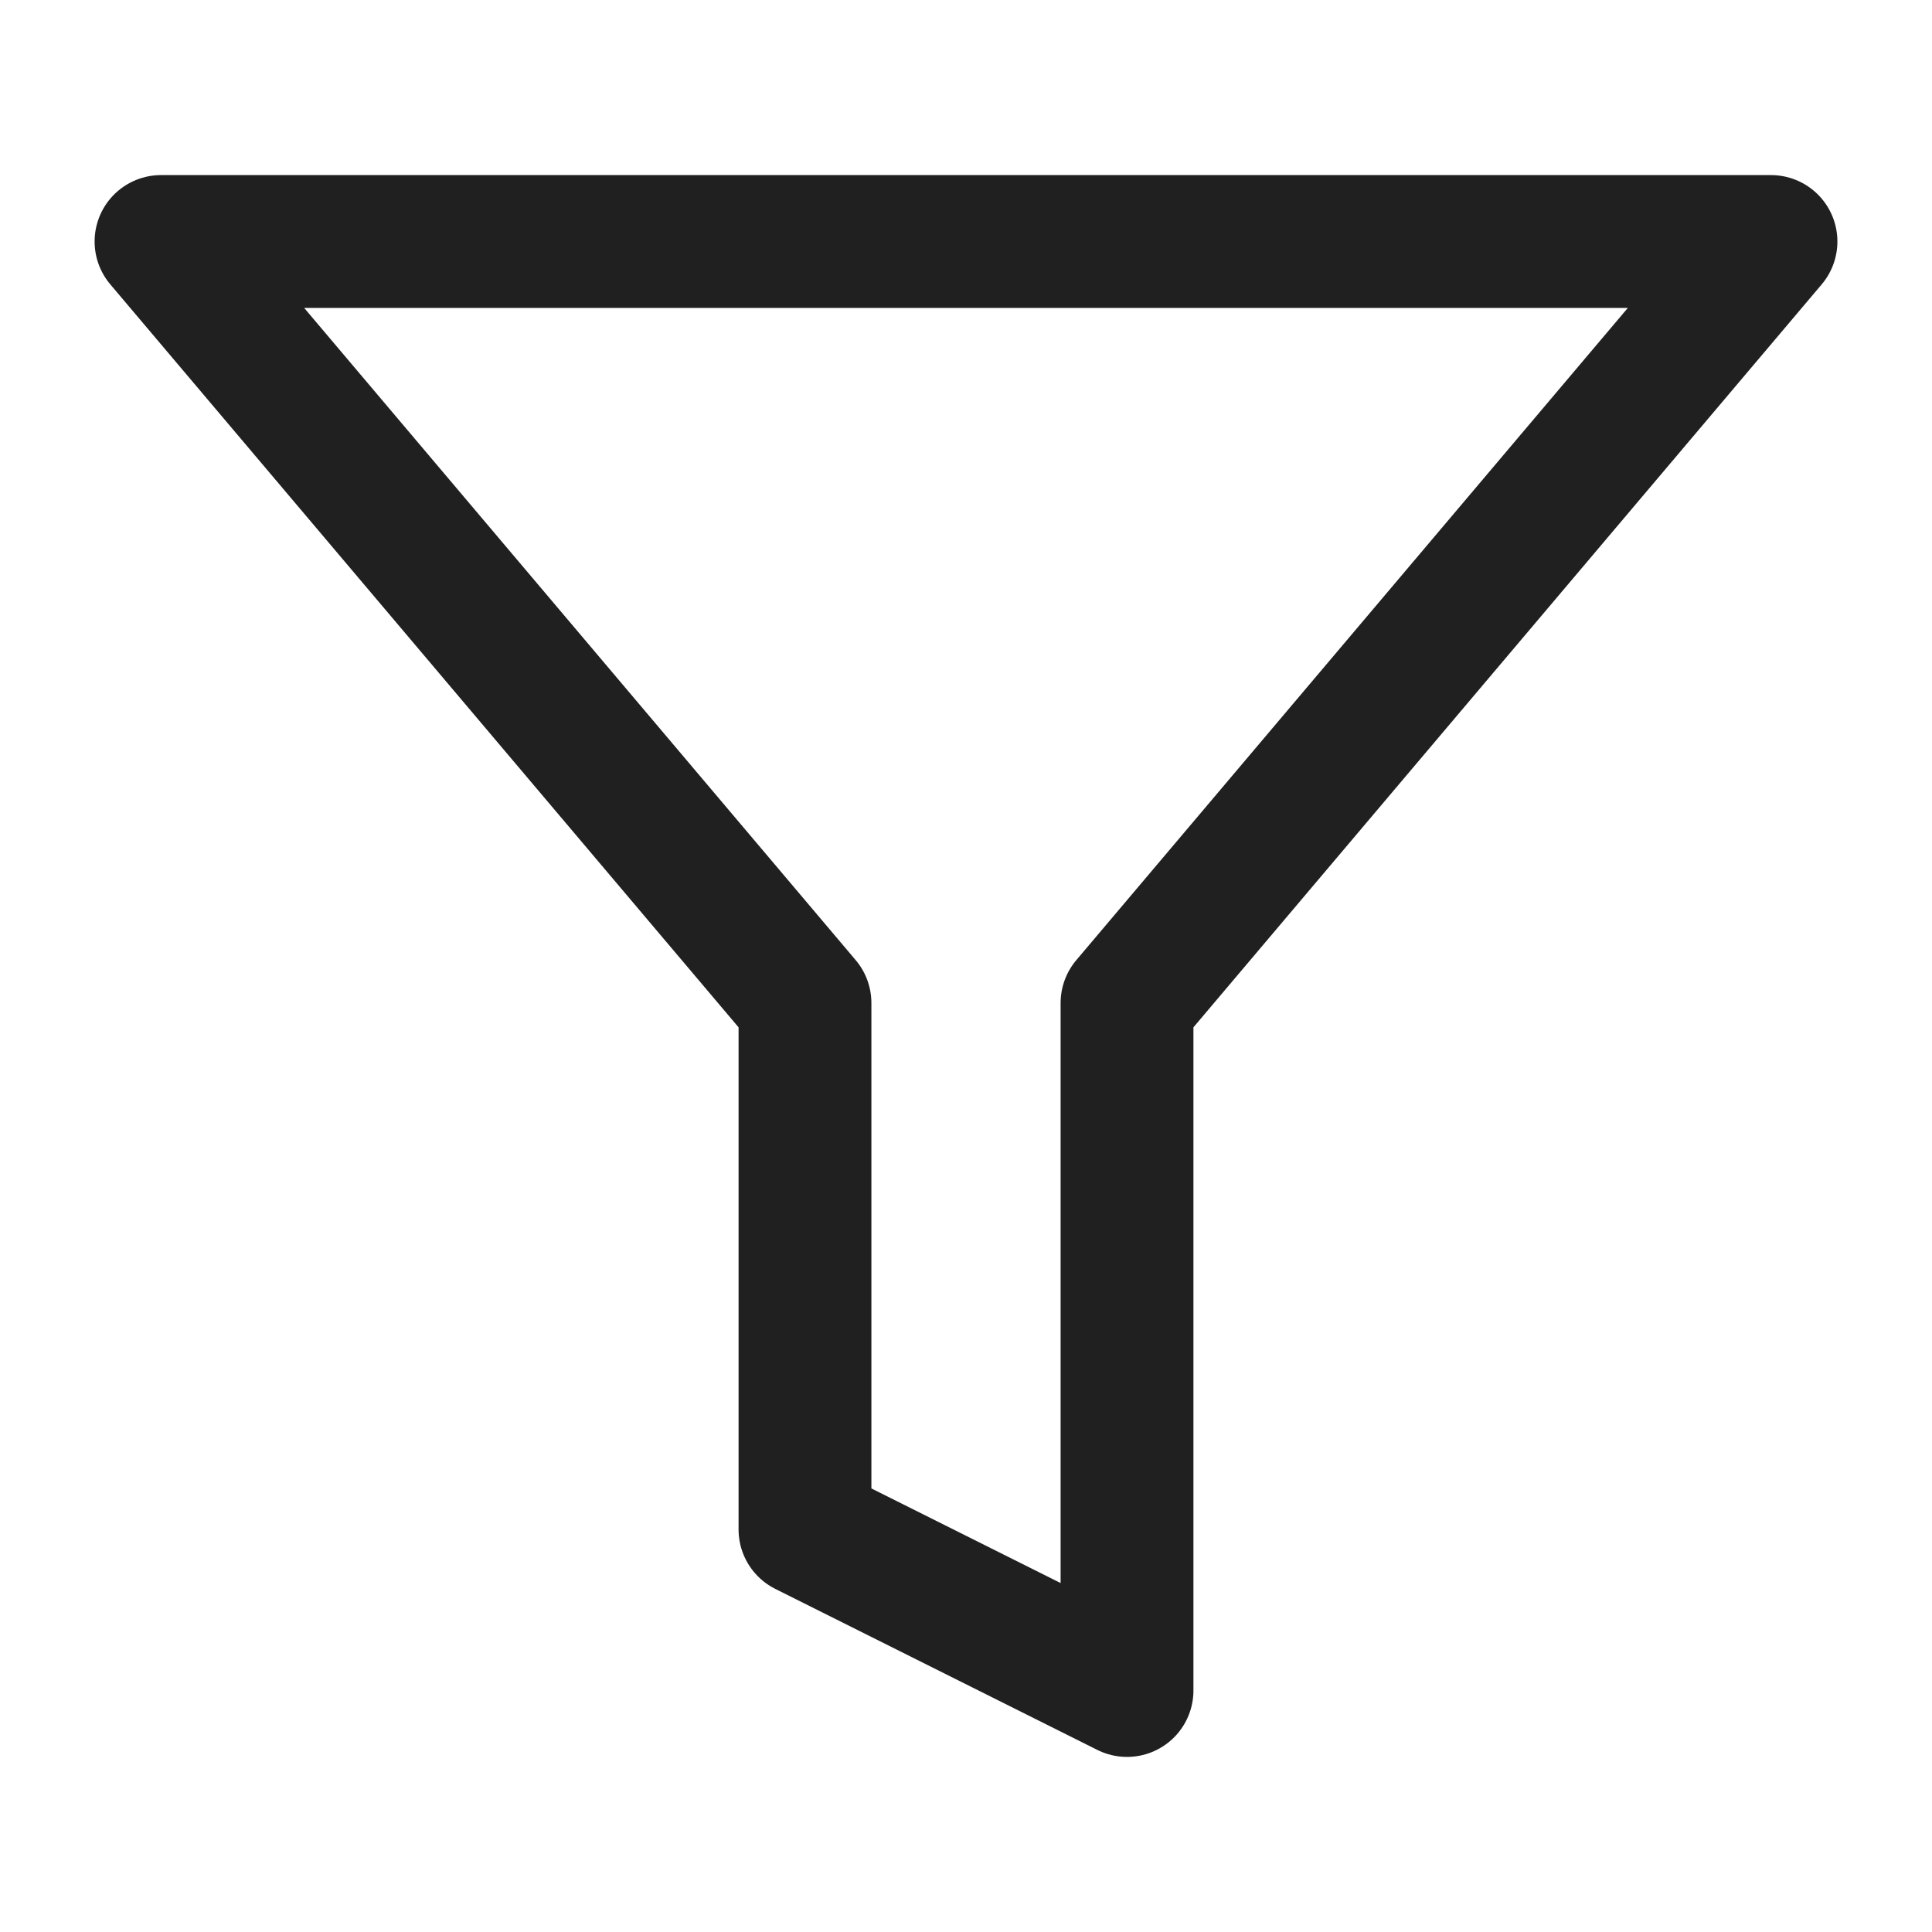
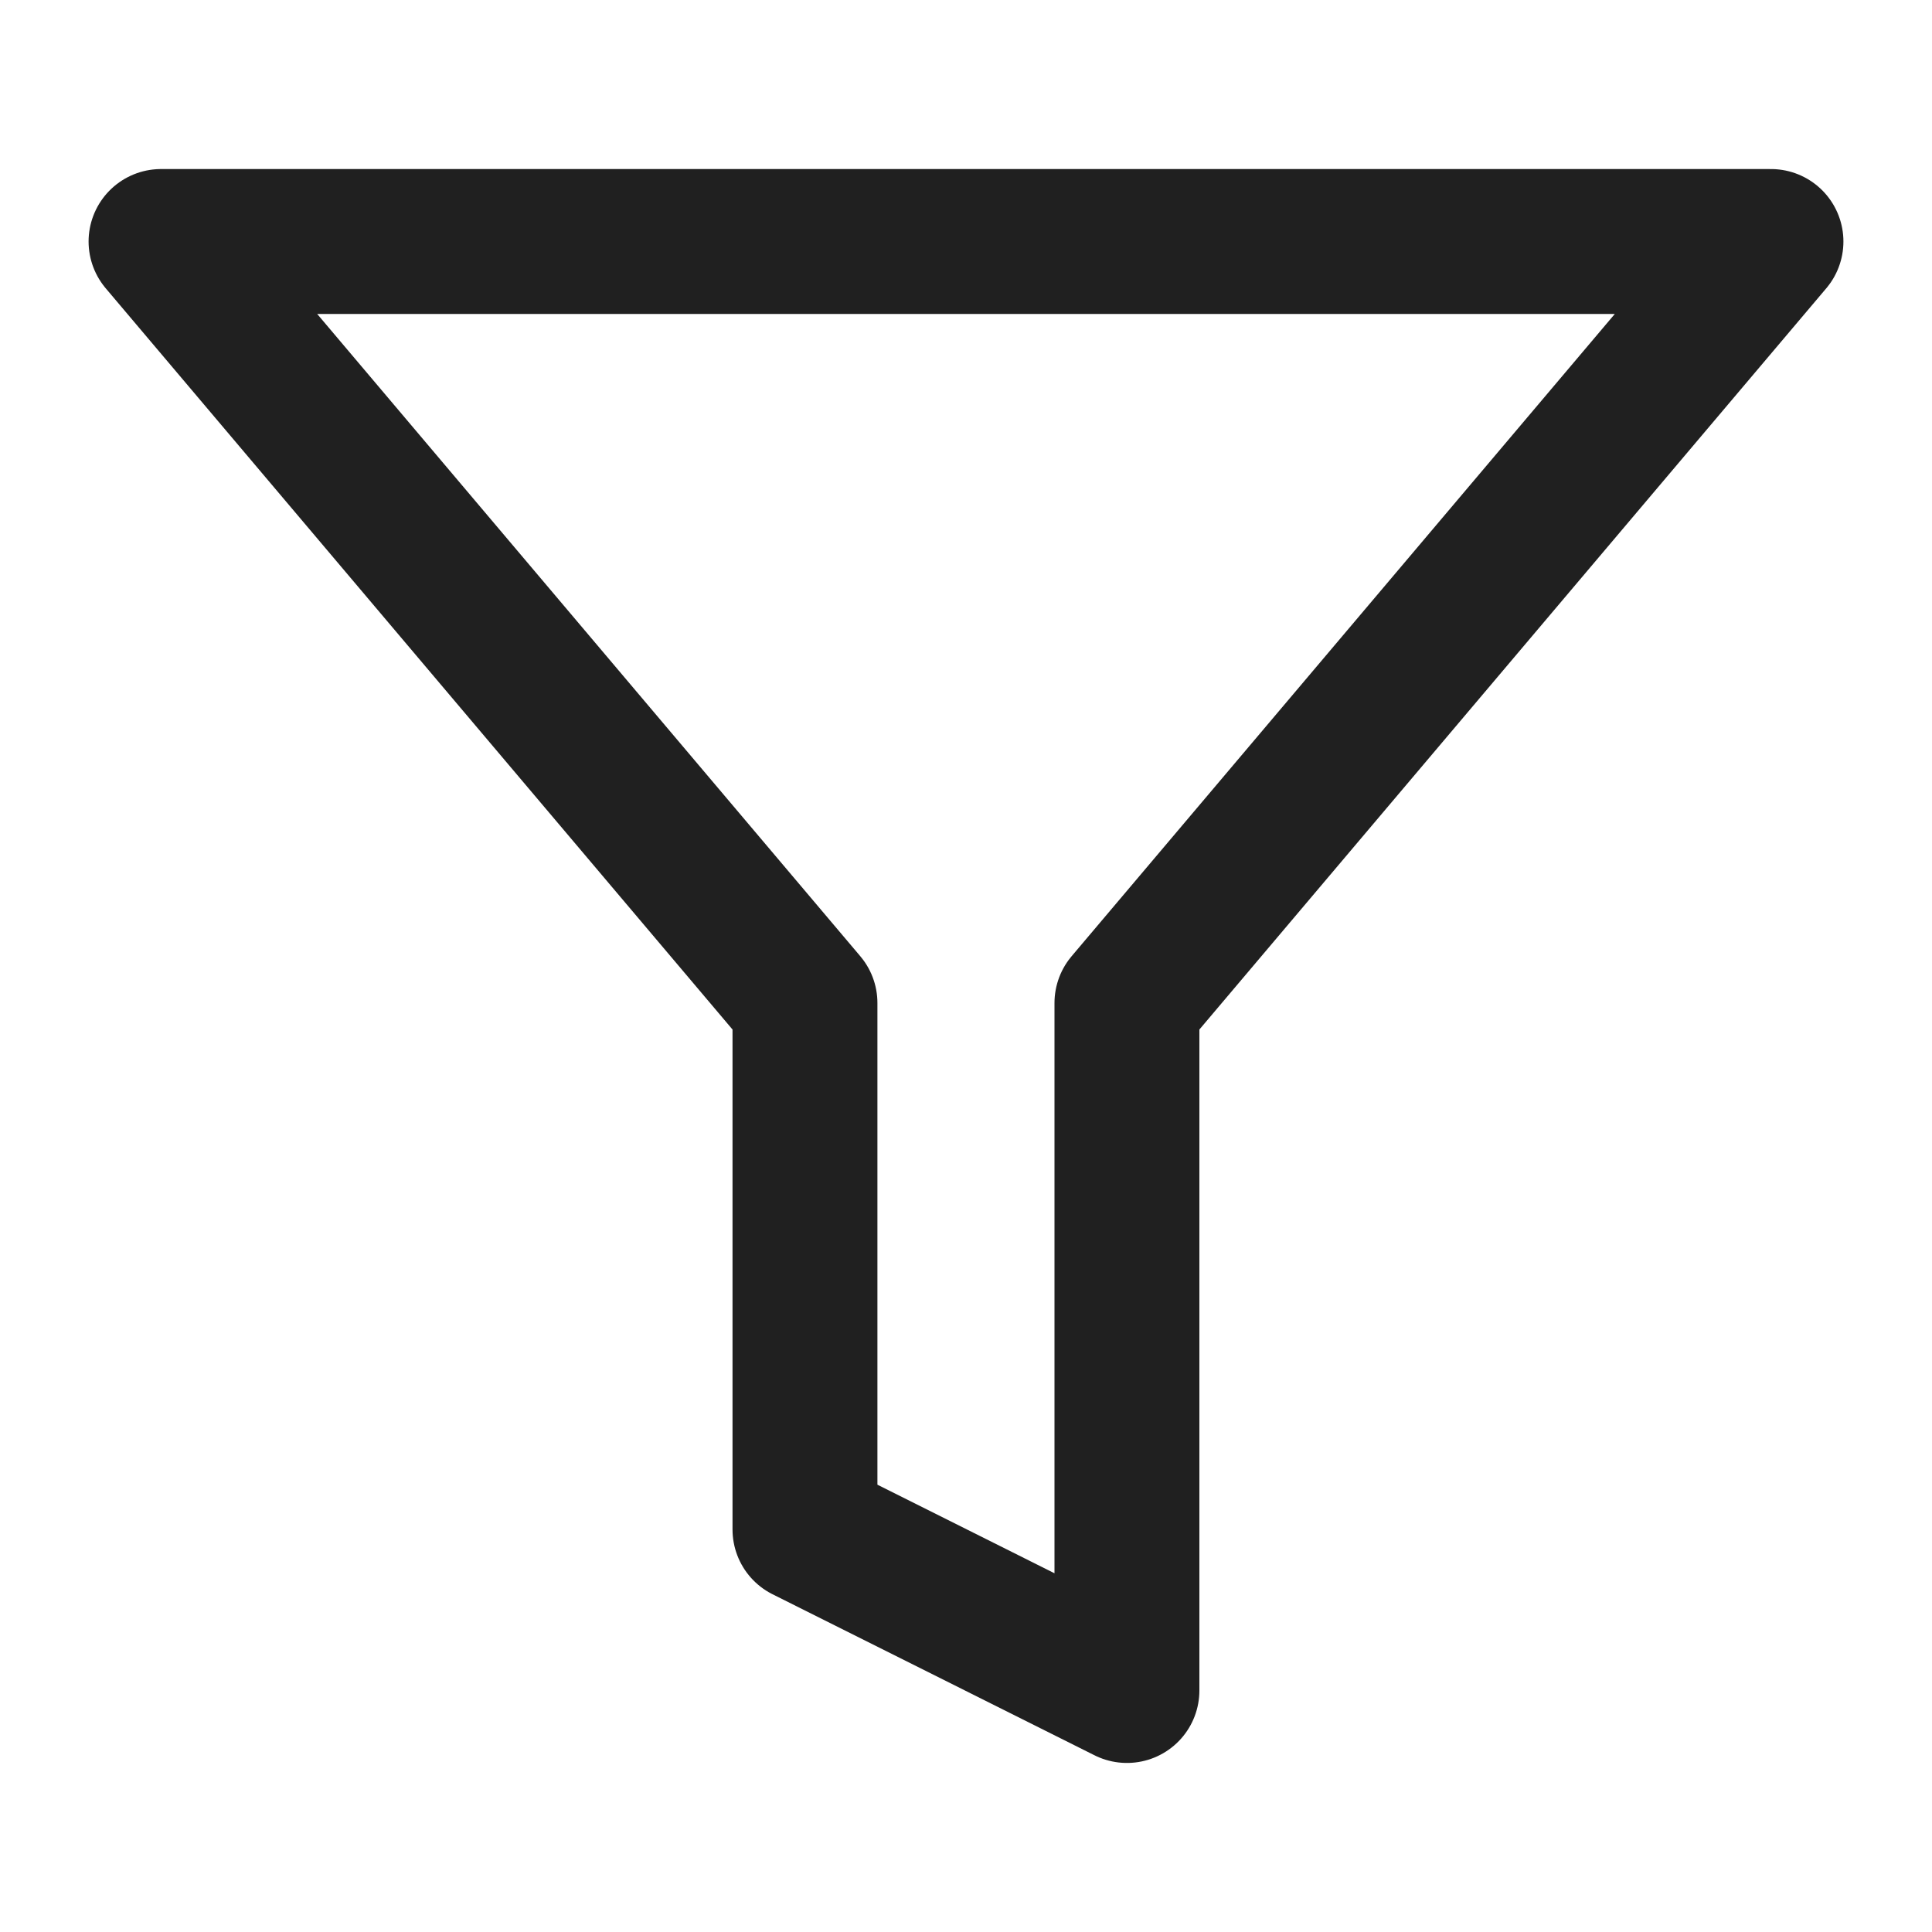
- <svg xmlns="http://www.w3.org/2000/svg" width="32" height="32" viewBox="0 0 32 32" fill="none">
-   <path d="M-324 -316C-324 -320.418 -320.418 -324 -316 -324H908C912.418 -324 916 -320.418 916 -316V1374C916 1378.42 912.418 1382 908 1382H-316C-320.418 1382 -324 1378.42 -324 1374V-316Z" fill="white" />
-   <path d="M-316 -324V-323H908V-324V-325H-316V-324ZM916 -316H915V1374H916H917V-316H916ZM908 1382V1381H-316V1382V1383H908V1382ZM-324 1374H-323V-316H-324H-325V1374H-324ZM-316 1382V1381C-319.866 1381 -323 1377.87 -323 1374H-324H-325C-325 1378.97 -320.971 1383 -316 1383V1382ZM916 1374H915C915 1377.87 911.866 1381 908 1381V1382V1383C912.971 1383 917 1378.97 917 1374H916ZM908 -324V-323C911.866 -323 915 -319.866 915 -316H916H917C917 -320.971 912.971 -325 908 -325V-324ZM-316 -324V-325C-320.971 -325 -325 -320.971 -325 -316H-324H-323C-323 -319.866 -319.866 -323 -316 -323V-324Z" fill="#F1F1F1" />
-   <path d="M29.333 4H2.667L13.333 16.613V25.333L18.667 28V16.613L29.333 4Z" stroke="#202020" stroke-width="2.2" stroke-linecap="round" stroke-linejoin="round" />
+ <svg xmlns="http://www.w3.org/2000/svg" width="20" height="20" viewBox="0 0 20 20" fill="none">
+   <path d="M-500 -292C-500 -296.418 -496.418 -300 -492 -300H612C616.418 -300 620 -296.418 620 -292V1398C620 1402.42 616.418 1406 612 1406H-492C-496.418 1406 -500 1402.42 -500 1398V-292Z" fill="white" />
+   <path d="M-492 -300V-299H612V-300V-301H-492V-300ZM620 -292H619V1398H620H621V-292H620ZM612 1406V1405H-492V1406V1407H612V1406ZM-500 1398H-499V-292H-500H-501V1398H-500ZM-492 1406V1405C-495.866 1405 -499 1401.87 -499 1398H-500H-501C-501 1402.97 -496.971 1407 -492 1407V1406ZM620 1398H619C619 1401.87 615.866 1405 612 1405V1406V1407C616.971 1407 621 1402.97 621 1398H620ZM612 -300V-299C615.866 -299 619 -295.866 619 -292H620H621C621 -296.971 616.971 -301 612 -301V-300ZM-492 -300V-301C-496.971 -301 -501 -296.971 -501 -292H-500H-499C-499 -295.866 -495.866 -299 -492 -299V-300Z" fill="#F1F1F1" />
+   <path d="M18.333 2.5H1.667L8.333 10.383V15.833L11.666 17.5V10.383L18.333 2.5Z" stroke="#202020" stroke-width="1.5" stroke-linecap="round" stroke-linejoin="round" />
</svg>
